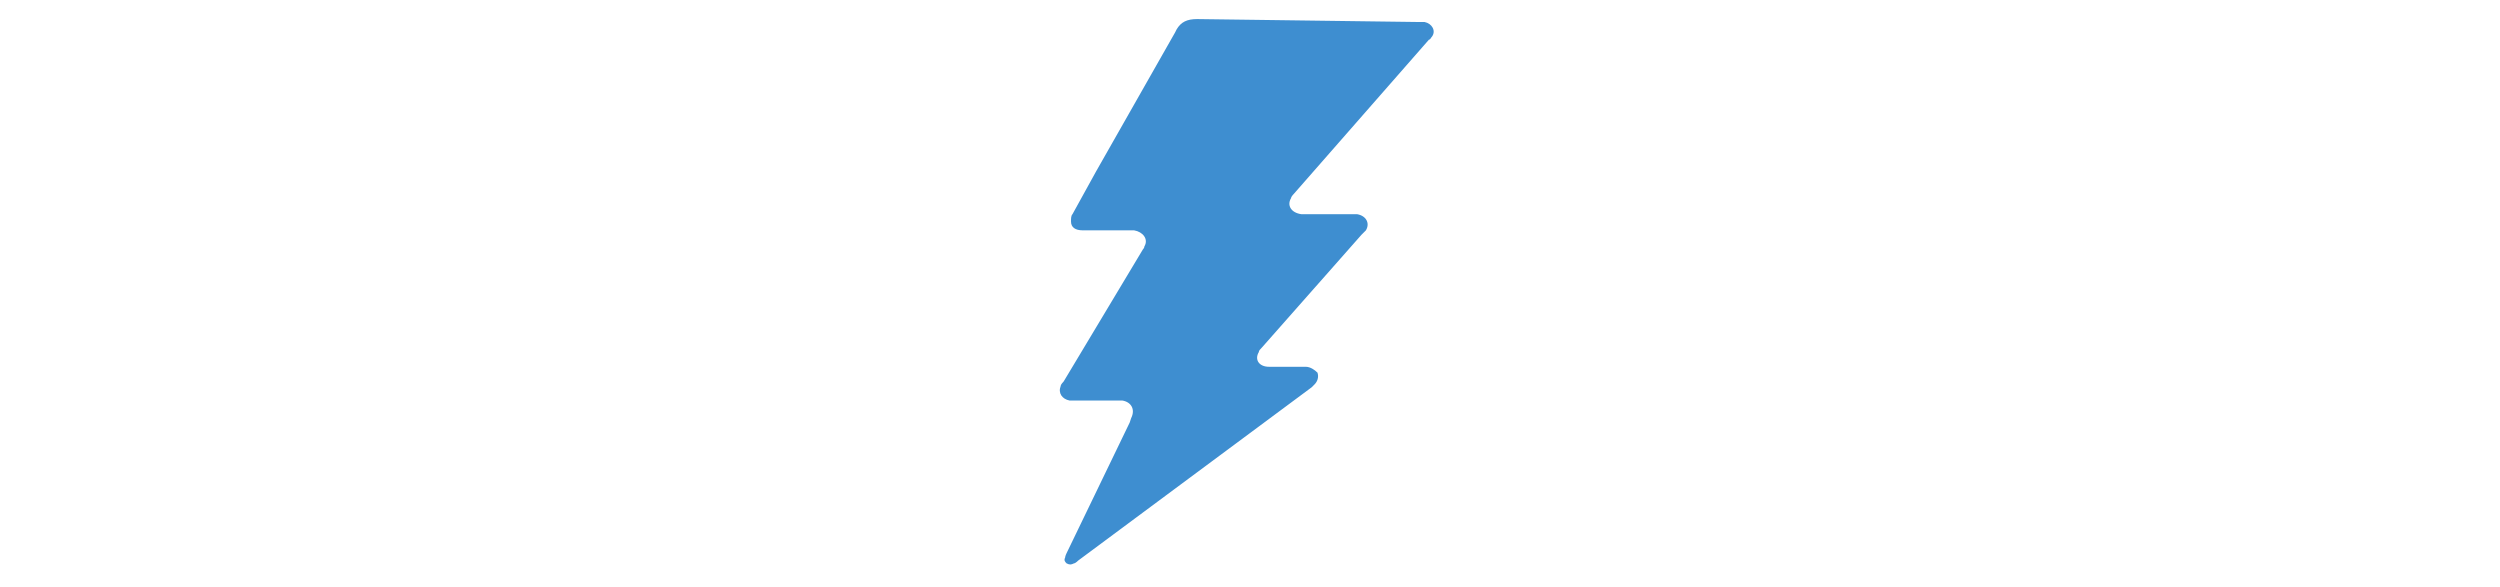
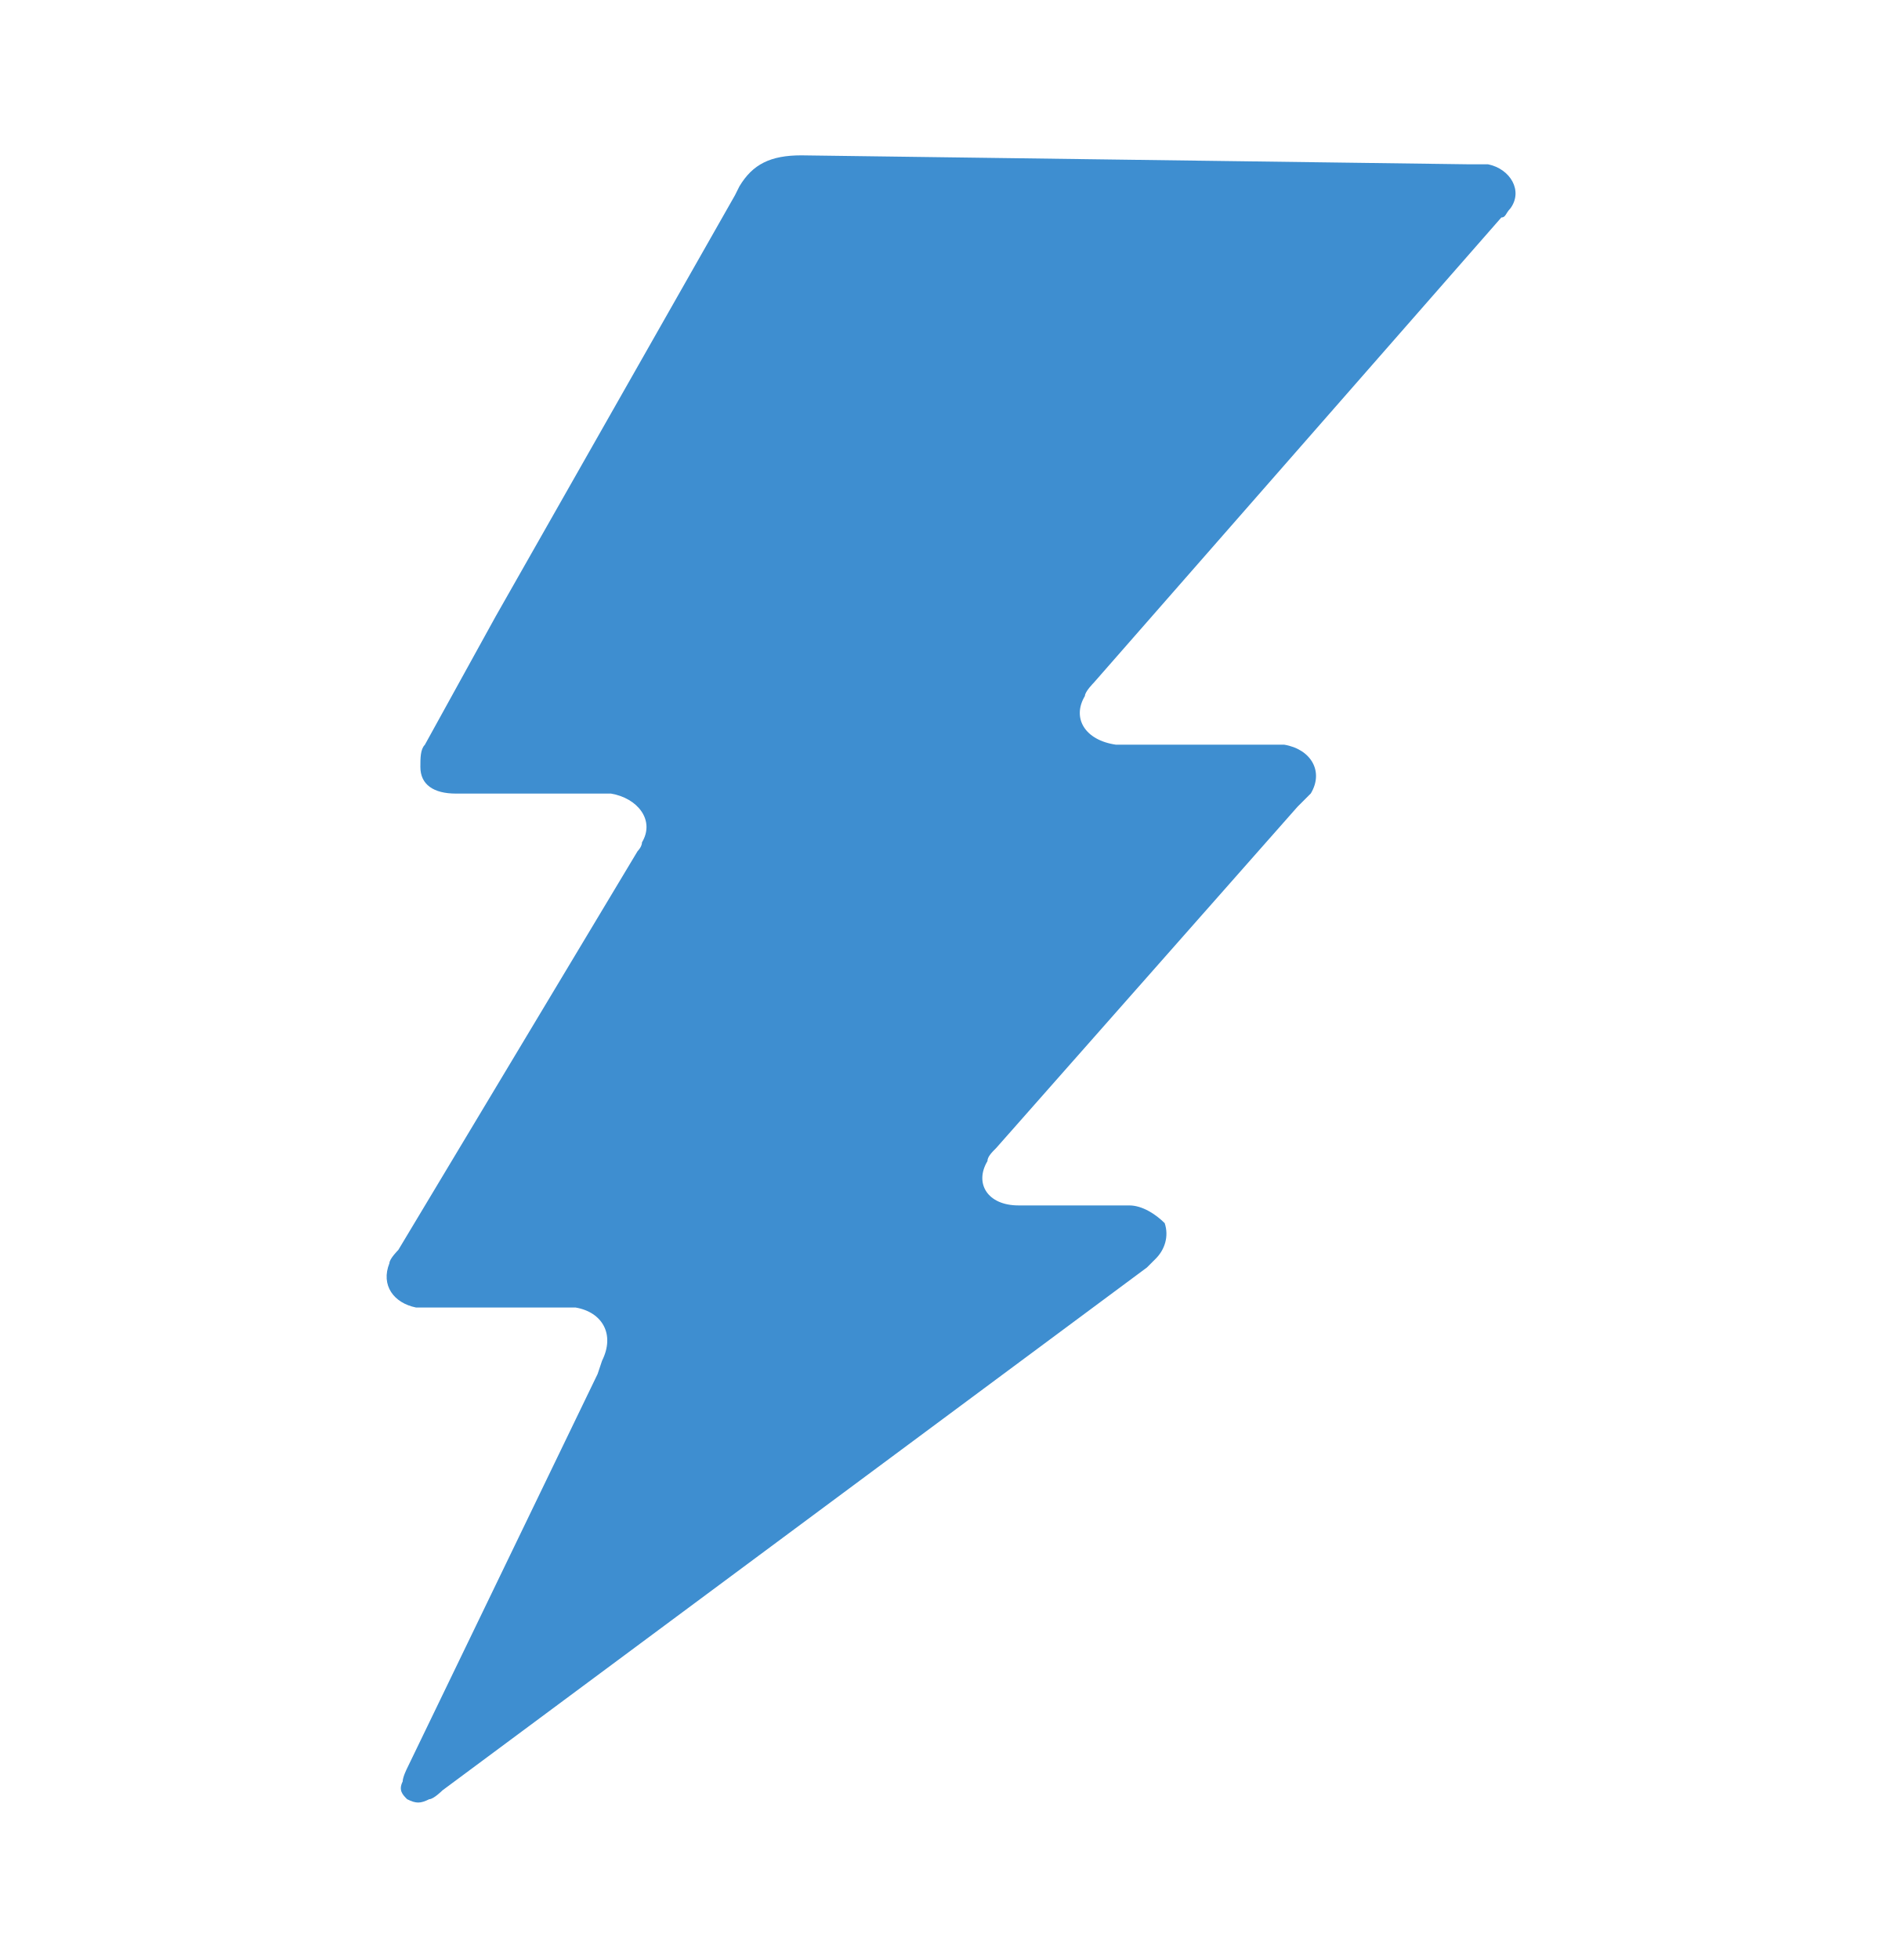
- <svg xmlns="http://www.w3.org/2000/svg" version="1.1" id="Layer_1" x="0px" y="0px" viewBox="0 0 170.4 40" style="enable-background:new 0 0 170.4 40;" xml:space="preserve">
+ <svg xmlns="http://www.w3.org/2000/svg" version="1.1" id="Layer_1" x="0px" y="0px" viewBox="0 0 2398.7 2467.8" style="enable-background:new 0 0 2398.7 2467.8;" xml:space="preserve">
  <style type="text/css">
- 	.st0{fill:#3e8ed0;}
+ 	.st0{fill:#3E8ED0;}
</style>
  <g>
-     <path class="st0" d="M96.7,1.5c0.1,0,0.3,0,0.4,0c0.5,0.1,0.8,0.6,0.5,1c-0.1,0.1-0.1,0.2-0.2,0.2l-9.2,10.5c0,0-0.2,0.2-0.2,0.3   c-0.3,0.5,0,1,0.7,1.1c0.1,0,0.3,0,0.3,0h3.2c0,0,0.2,0,0.3,0c0.6,0.1,0.9,0.6,0.6,1.1C93,15.8,92.8,16,92.8,16L86,23.7   c-0.1,0.1-0.2,0.2-0.2,0.3c-0.3,0.5,0,1,0.7,1c0.2,0,2.3,0,2.5,0c0.3,0,0.6,0.2,0.8,0.4c0.1,0.3,0,0.6-0.2,0.8   c-0.1,0.1-0.2,0.2-0.2,0.2L73.5,38.2c0,0-0.2,0.2-0.3,0.2c-0.2,0.1-0.3,0.1-0.5,0c-0.1-0.1-0.2-0.2-0.1-0.4c0-0.1,0.1-0.3,0.1-0.3   l4.3-8.9l0.1-0.3c0.3-0.6,0-1.1-0.6-1.2c-0.1,0-0.2,0-0.2,0h-3c-0.1,0-0.2,0-0.4,0c-0.5-0.1-0.8-0.5-0.6-1c0-0.1,0.2-0.3,0.2-0.3   l5.4-9c0,0,0.1-0.1,0.1-0.2c0.3-0.5-0.1-1-0.7-1.1c-0.3,0-0.8,0-0.8,0s-1.4,0-2.4,0h-0.3c-0.5,0-0.8-0.2-0.8-0.6   c0-0.2,0-0.4,0.1-0.5l1.6-2.9l5.4-9.5L80.2,2c0.3-0.5,0.7-0.7,1.4-0.7L96.7,1.5L96.7,1.5z" />
+     <path class="st0" d="M1852.4,207c5.6,0,16.7,0,22.3,0c27.9,5.6,44.7,33.5,27.9,55.8c-5.6,5.6-5.6,11.2-11.2,11.2L1378,860   c0,0-11.2,11.2-11.2,16.7c-16.7,27.9,0,55.8,39.1,61.4c5.6,0,16.7,0,16.7,0h178.6c0,0,11.2,0,16.7,0c33.5,5.6,50.2,33.5,33.5,61.4   c-5.6,5.6-16.7,16.7-16.7,16.7L1255.2,1446c-5.6,5.6-11.2,11.2-11.2,16.7c-16.7,27.9,0,55.8,39.1,55.8c11.2,0,128.4,0,139.5,0   c16.7,0,33.5,11.2,44.7,22.3c5.6,16.7,0,33.5-11.2,44.7c-5.6,5.6-11.2,11.2-11.2,11.2l-887.4,658.6c0,0-11.2,11.2-16.7,11.2   c-11.2,5.6-16.7,5.6-27.9,0c-5.6-5.6-11.2-11.2-5.6-22.3c0-5.6,5.6-16.7,5.6-16.7l240-496.7l5.6-16.7c16.7-33.5,0-61.4-33.5-67   c-5.6,0-11.2,0-11.2,0H546.4c-5.6,0-11.2,0-22.3,0c-27.9-5.6-44.7-27.9-33.5-55.8c0-5.6,11.2-16.7,11.2-16.7l301.4-502.3   c0,0,5.6-5.6,5.6-11.2c16.7-27.9-5.6-55.8-39.1-61.4c-16.7,0-44.7,0-44.7,0s-78.1,0-134,0h-16.7c-27.9,0-44.7-11.2-44.7-33.5   c0-11.2,0-22.3,5.6-27.9l89.3-161.9L925.9,246l5.6-11.2c16.7-27.9,39.1-39.1,78.1-39.1L1852.4,207L1852.4,207z" />
  </g>
</svg>
